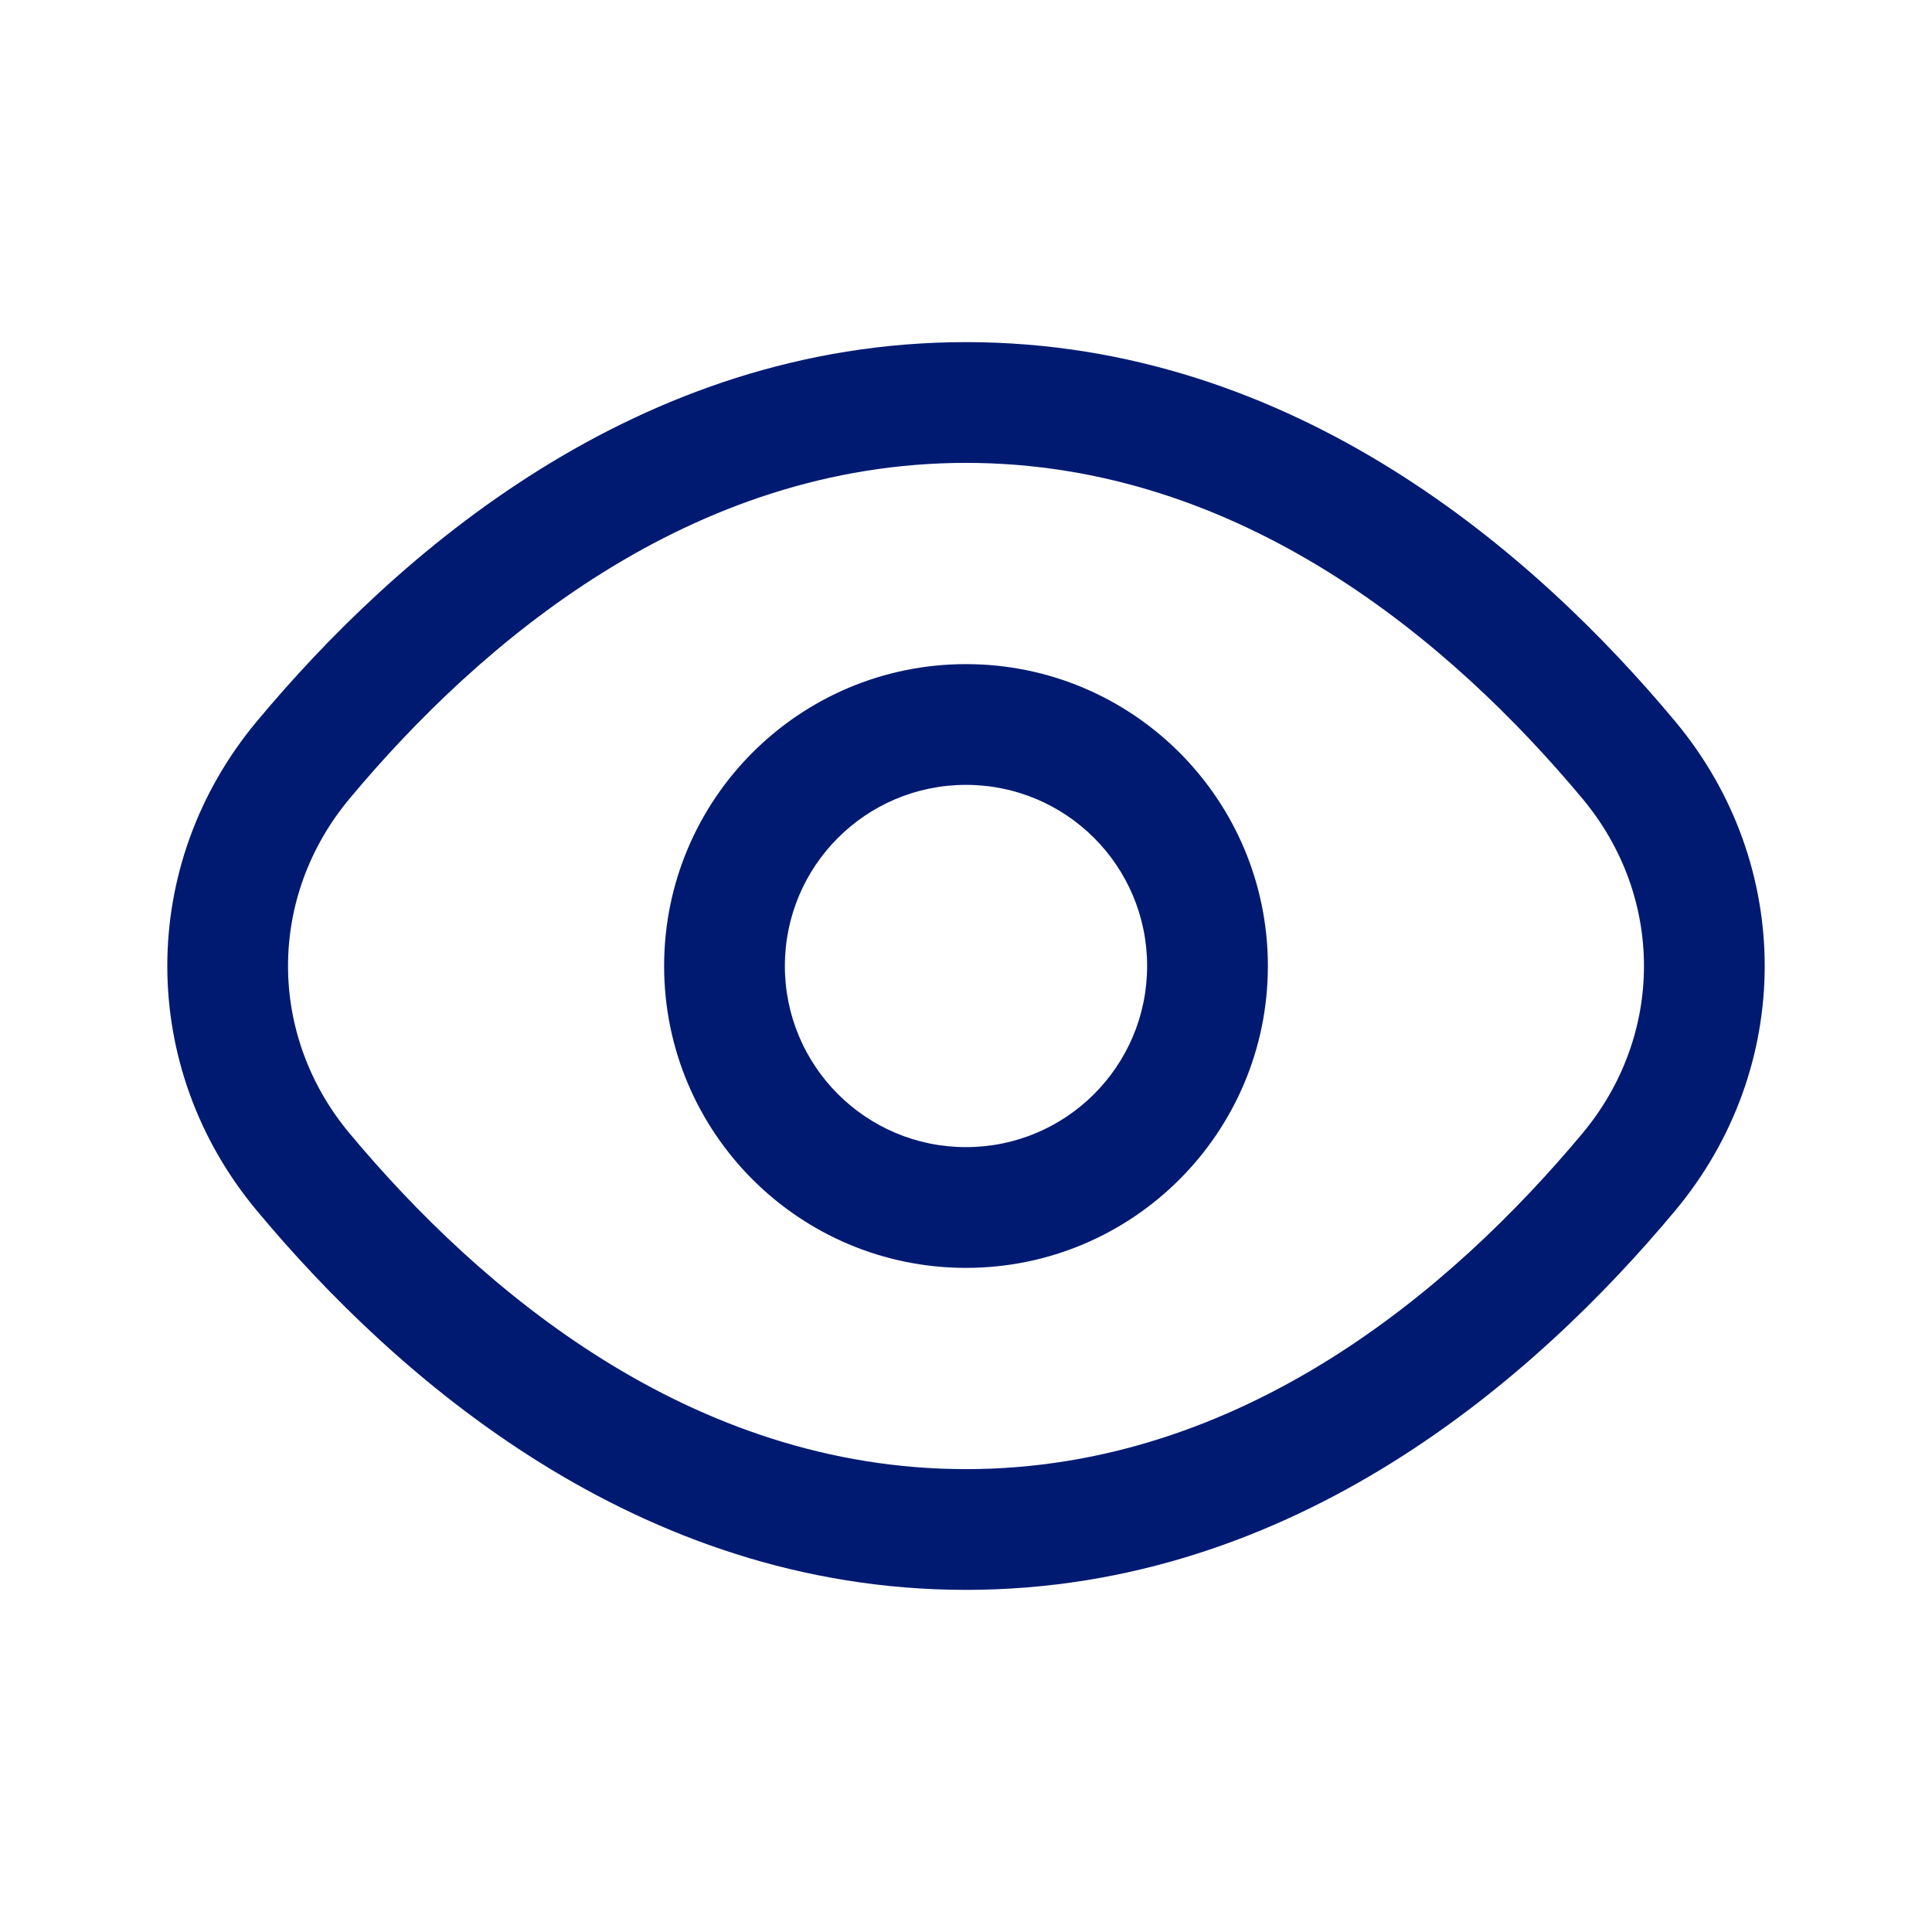
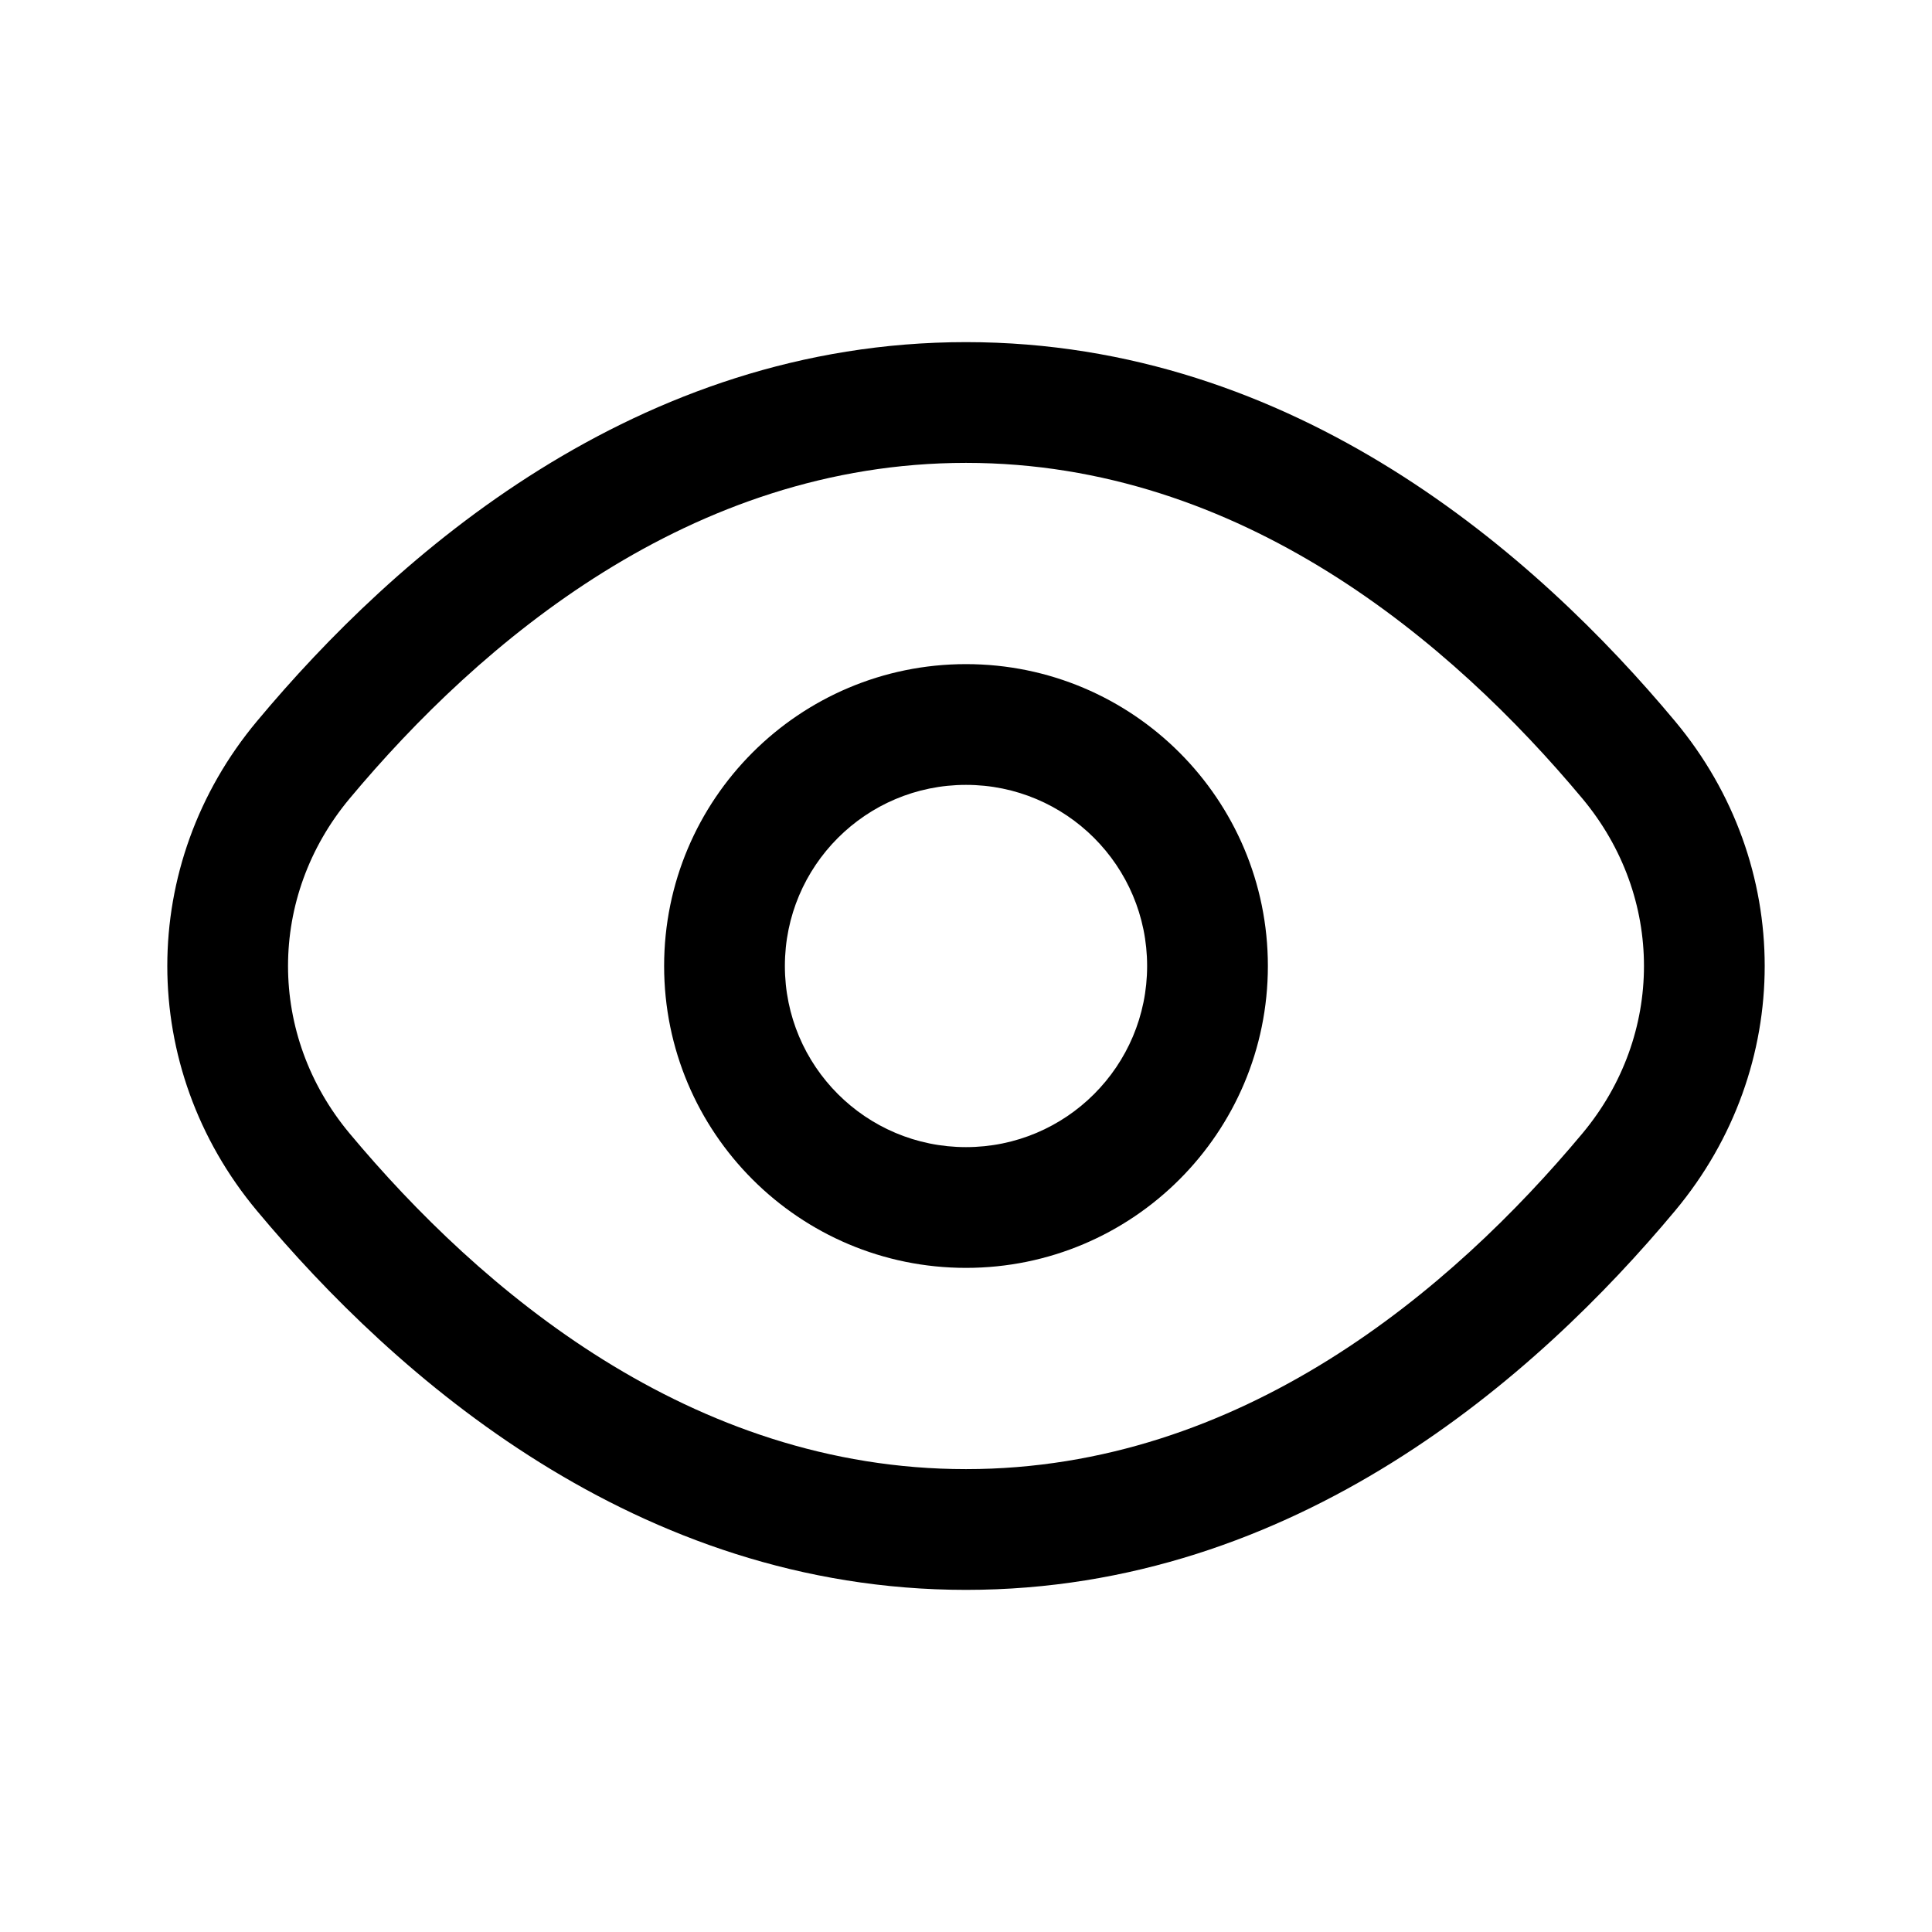
- <svg xmlns="http://www.w3.org/2000/svg" width="24" height="24" viewBox="0 0 24 24" fill="none">
-   <path d="M3.767 9.439L3.192 8.959L3.767 9.439ZM20.233 9.439L19.657 9.92L20.233 9.439ZM20.233 14.561L19.657 14.08L20.233 14.561ZM3.767 14.561L3.192 15.041L3.767 14.561ZM4.343 9.92C5.965 7.978 8.58 5.75 12 5.75V4.25C7.905 4.25 4.907 6.903 3.192 8.959L4.343 9.92ZM12 5.75C15.42 5.75 18.035 7.978 19.657 9.92L20.808 8.959C19.093 6.903 16.095 4.25 12 4.25V5.75ZM19.657 14.08C18.035 16.022 15.42 18.25 12 18.25V19.75C16.095 19.75 19.093 17.097 20.808 15.041L19.657 14.08ZM12 18.25C8.58 18.25 5.965 16.022 4.343 14.08L3.192 15.041C4.907 17.097 7.905 19.75 12 19.75V18.25ZM19.657 9.92C20.677 11.142 20.677 12.858 19.657 14.08L20.808 15.041C22.293 13.263 22.293 10.737 20.808 8.959L19.657 9.92ZM3.192 8.959C1.707 10.737 1.707 13.263 3.192 15.041L4.343 14.08C3.323 12.858 3.323 11.142 4.343 9.92L3.192 8.959ZM14.25 12C14.25 13.243 13.243 14.25 12 14.25V15.75C14.071 15.75 15.75 14.071 15.75 12H14.25ZM12 14.25C10.757 14.25 9.75 13.243 9.75 12H8.25C8.25 14.071 9.929 15.75 12 15.75V14.25ZM9.75 12C9.75 10.757 10.757 9.75 12 9.75V8.25C9.929 8.25 8.25 9.929 8.25 12H9.75ZM12 9.75C13.243 9.75 14.25 10.757 14.25 12H15.75C15.75 9.929 14.071 8.25 12 8.25V9.75Z" fill="#001A72" />
+ <svg xmlns="http://www.w3.org/2000/svg" width="24" height="24" viewBox="0 0 24 24" fill="currentColor">
+   <path d="M3.767 9.439L3.192 8.959L3.767 9.439ZM20.233 9.439L19.657 9.92L20.233 9.439ZM20.233 14.561L19.657 14.08L20.233 14.561ZM3.767 14.561L3.192 15.041L3.767 14.561ZM4.343 9.92C5.965 7.978 8.58 5.75 12 5.75V4.25C7.905 4.25 4.907 6.903 3.192 8.959L4.343 9.92ZM12 5.75C15.42 5.75 18.035 7.978 19.657 9.92L20.808 8.959C19.093 6.903 16.095 4.25 12 4.25V5.75ZM19.657 14.08C18.035 16.022 15.42 18.25 12 18.25V19.75C16.095 19.75 19.093 17.097 20.808 15.041L19.657 14.08ZM12 18.25C8.58 18.25 5.965 16.022 4.343 14.08L3.192 15.041C4.907 17.097 7.905 19.75 12 19.75V18.25ZM19.657 9.92C20.677 11.142 20.677 12.858 19.657 14.08L20.808 15.041C22.293 13.263 22.293 10.737 20.808 8.959L19.657 9.92ZM3.192 8.959C1.707 10.737 1.707 13.263 3.192 15.041L4.343 14.08C3.323 12.858 3.323 11.142 4.343 9.92L3.192 8.959ZM14.25 12C14.25 13.243 13.243 14.25 12 14.25V15.75C14.071 15.75 15.75 14.071 15.75 12H14.25ZM12 14.25C10.757 14.25 9.75 13.243 9.75 12H8.25C8.25 14.071 9.929 15.75 12 15.75V14.25ZM9.75 12C9.75 10.757 10.757 9.75 12 9.75V8.25C9.929 8.25 8.25 9.929 8.25 12H9.75ZM12 9.75C13.243 9.75 14.25 10.757 14.25 12H15.75C15.75 9.929 14.071 8.25 12 8.25V9.75Z" fill="currentColor" />
</svg>
